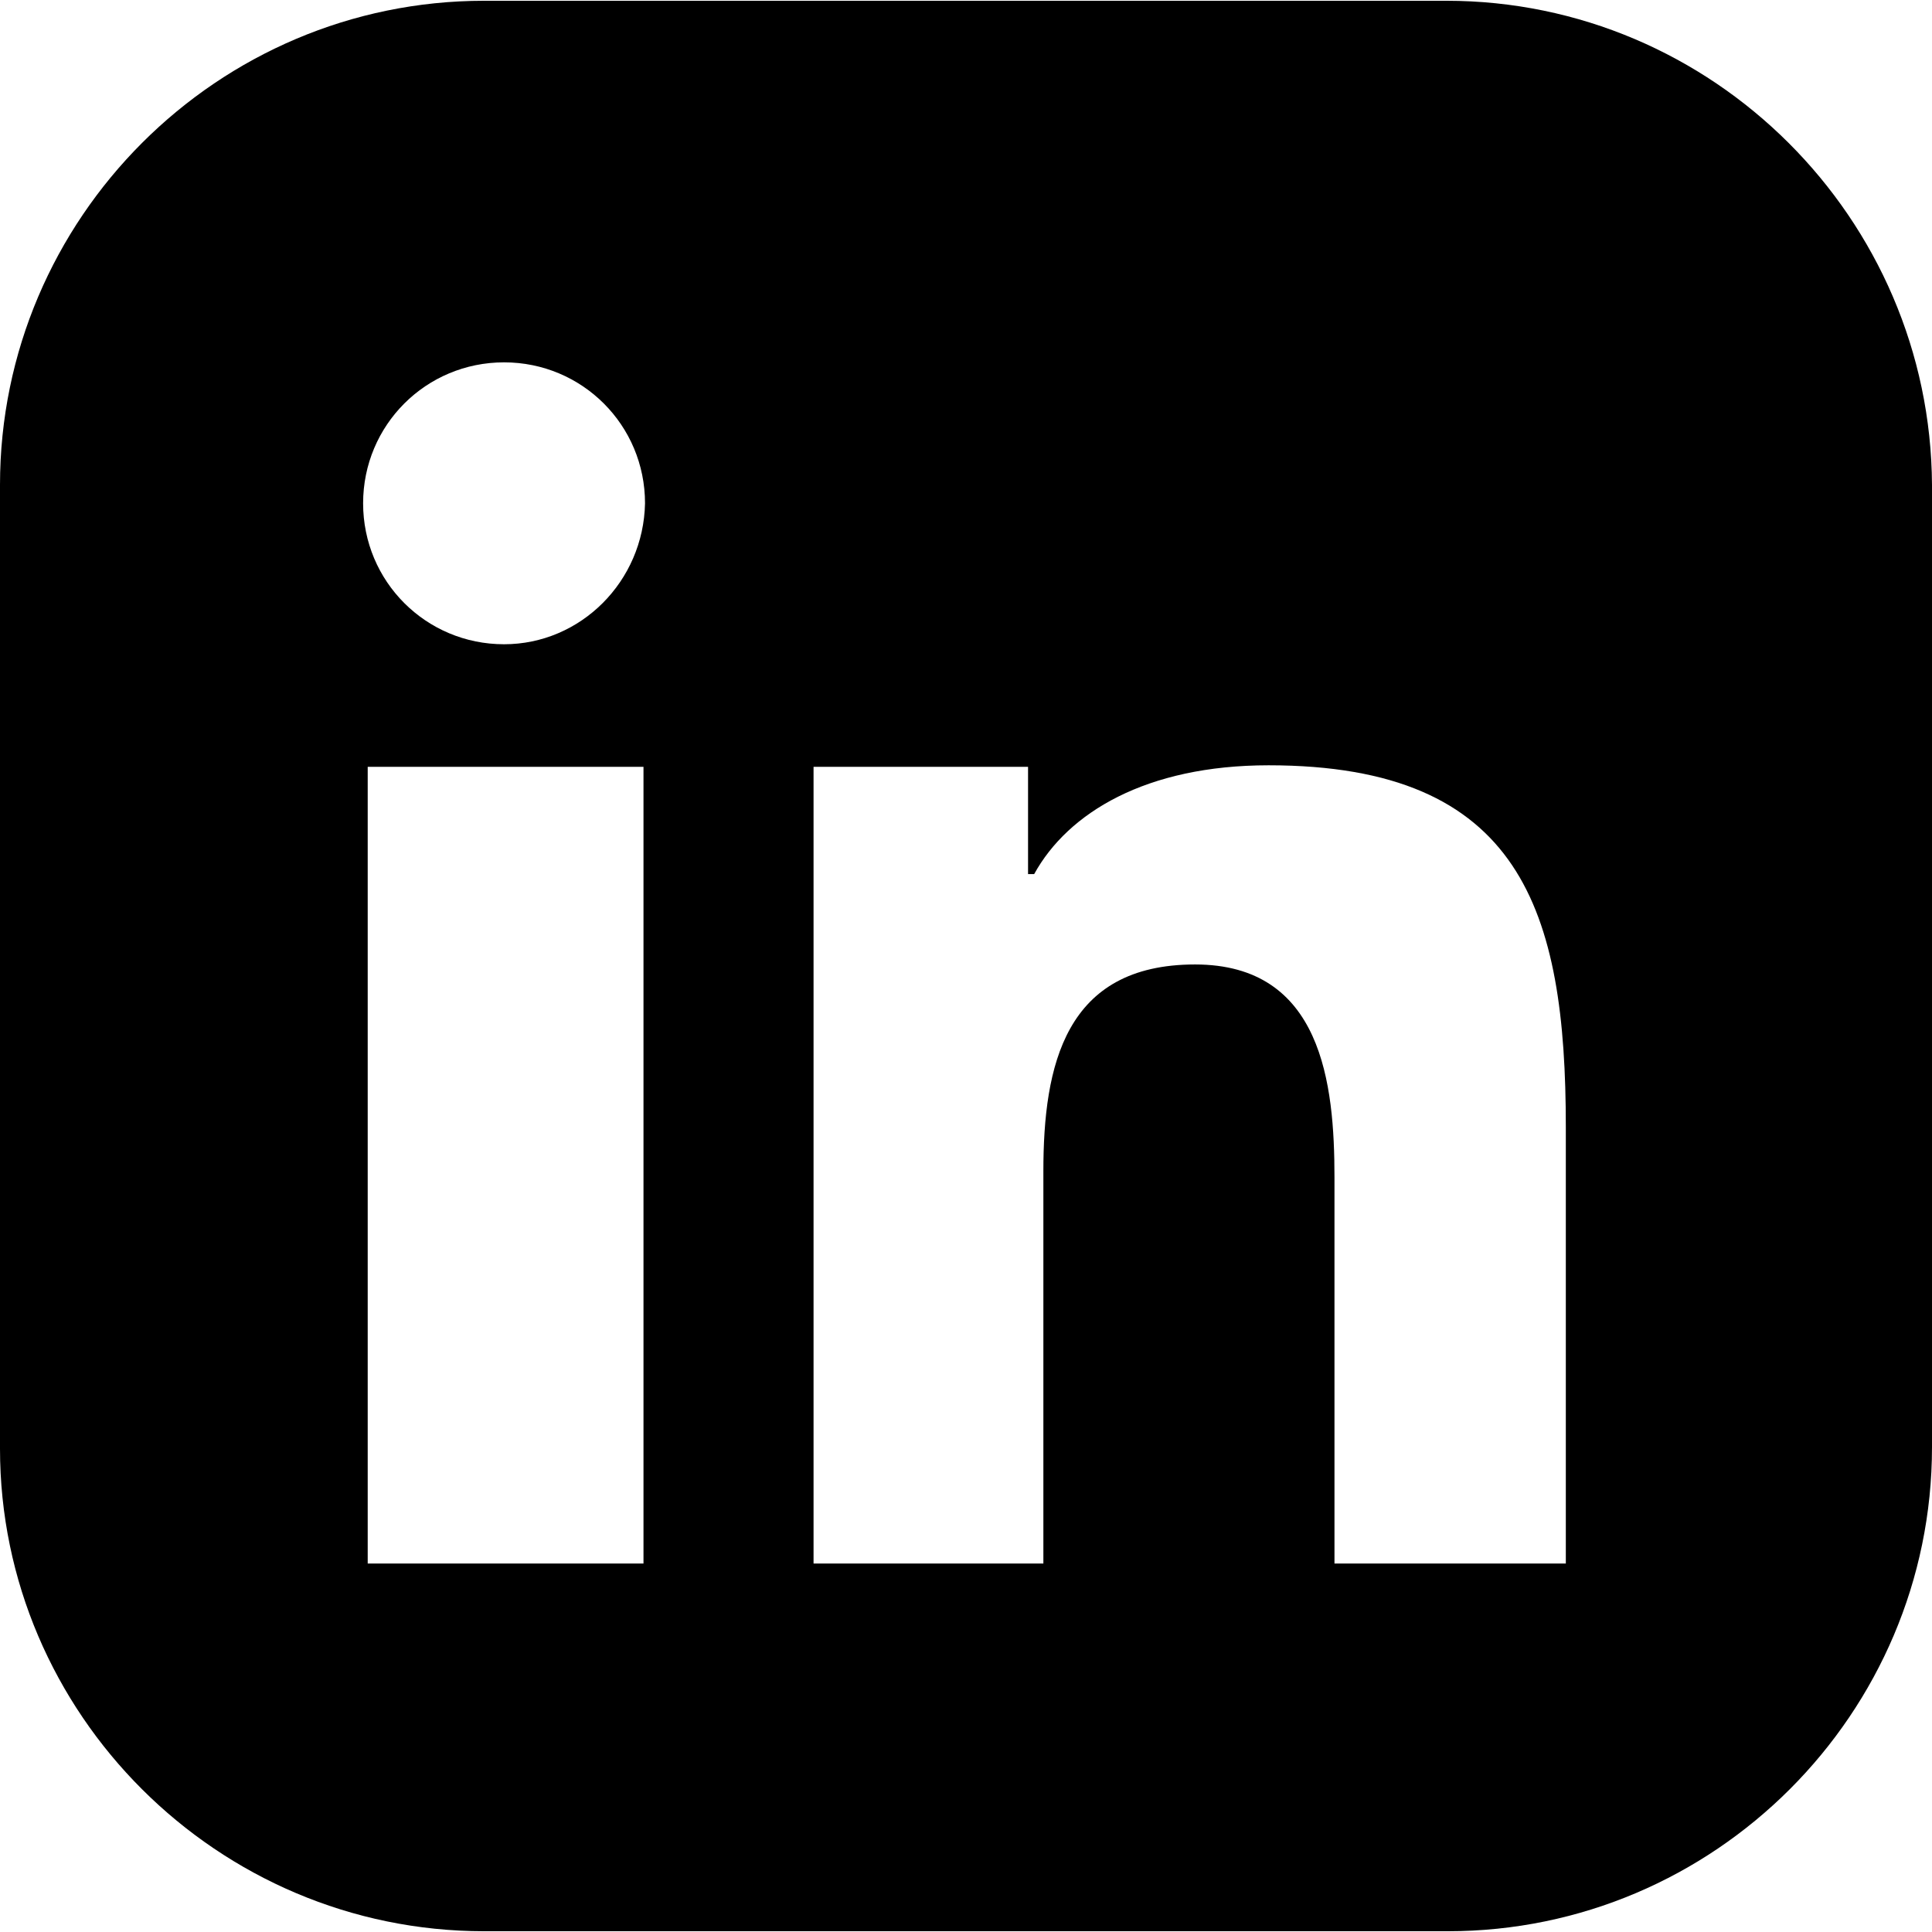
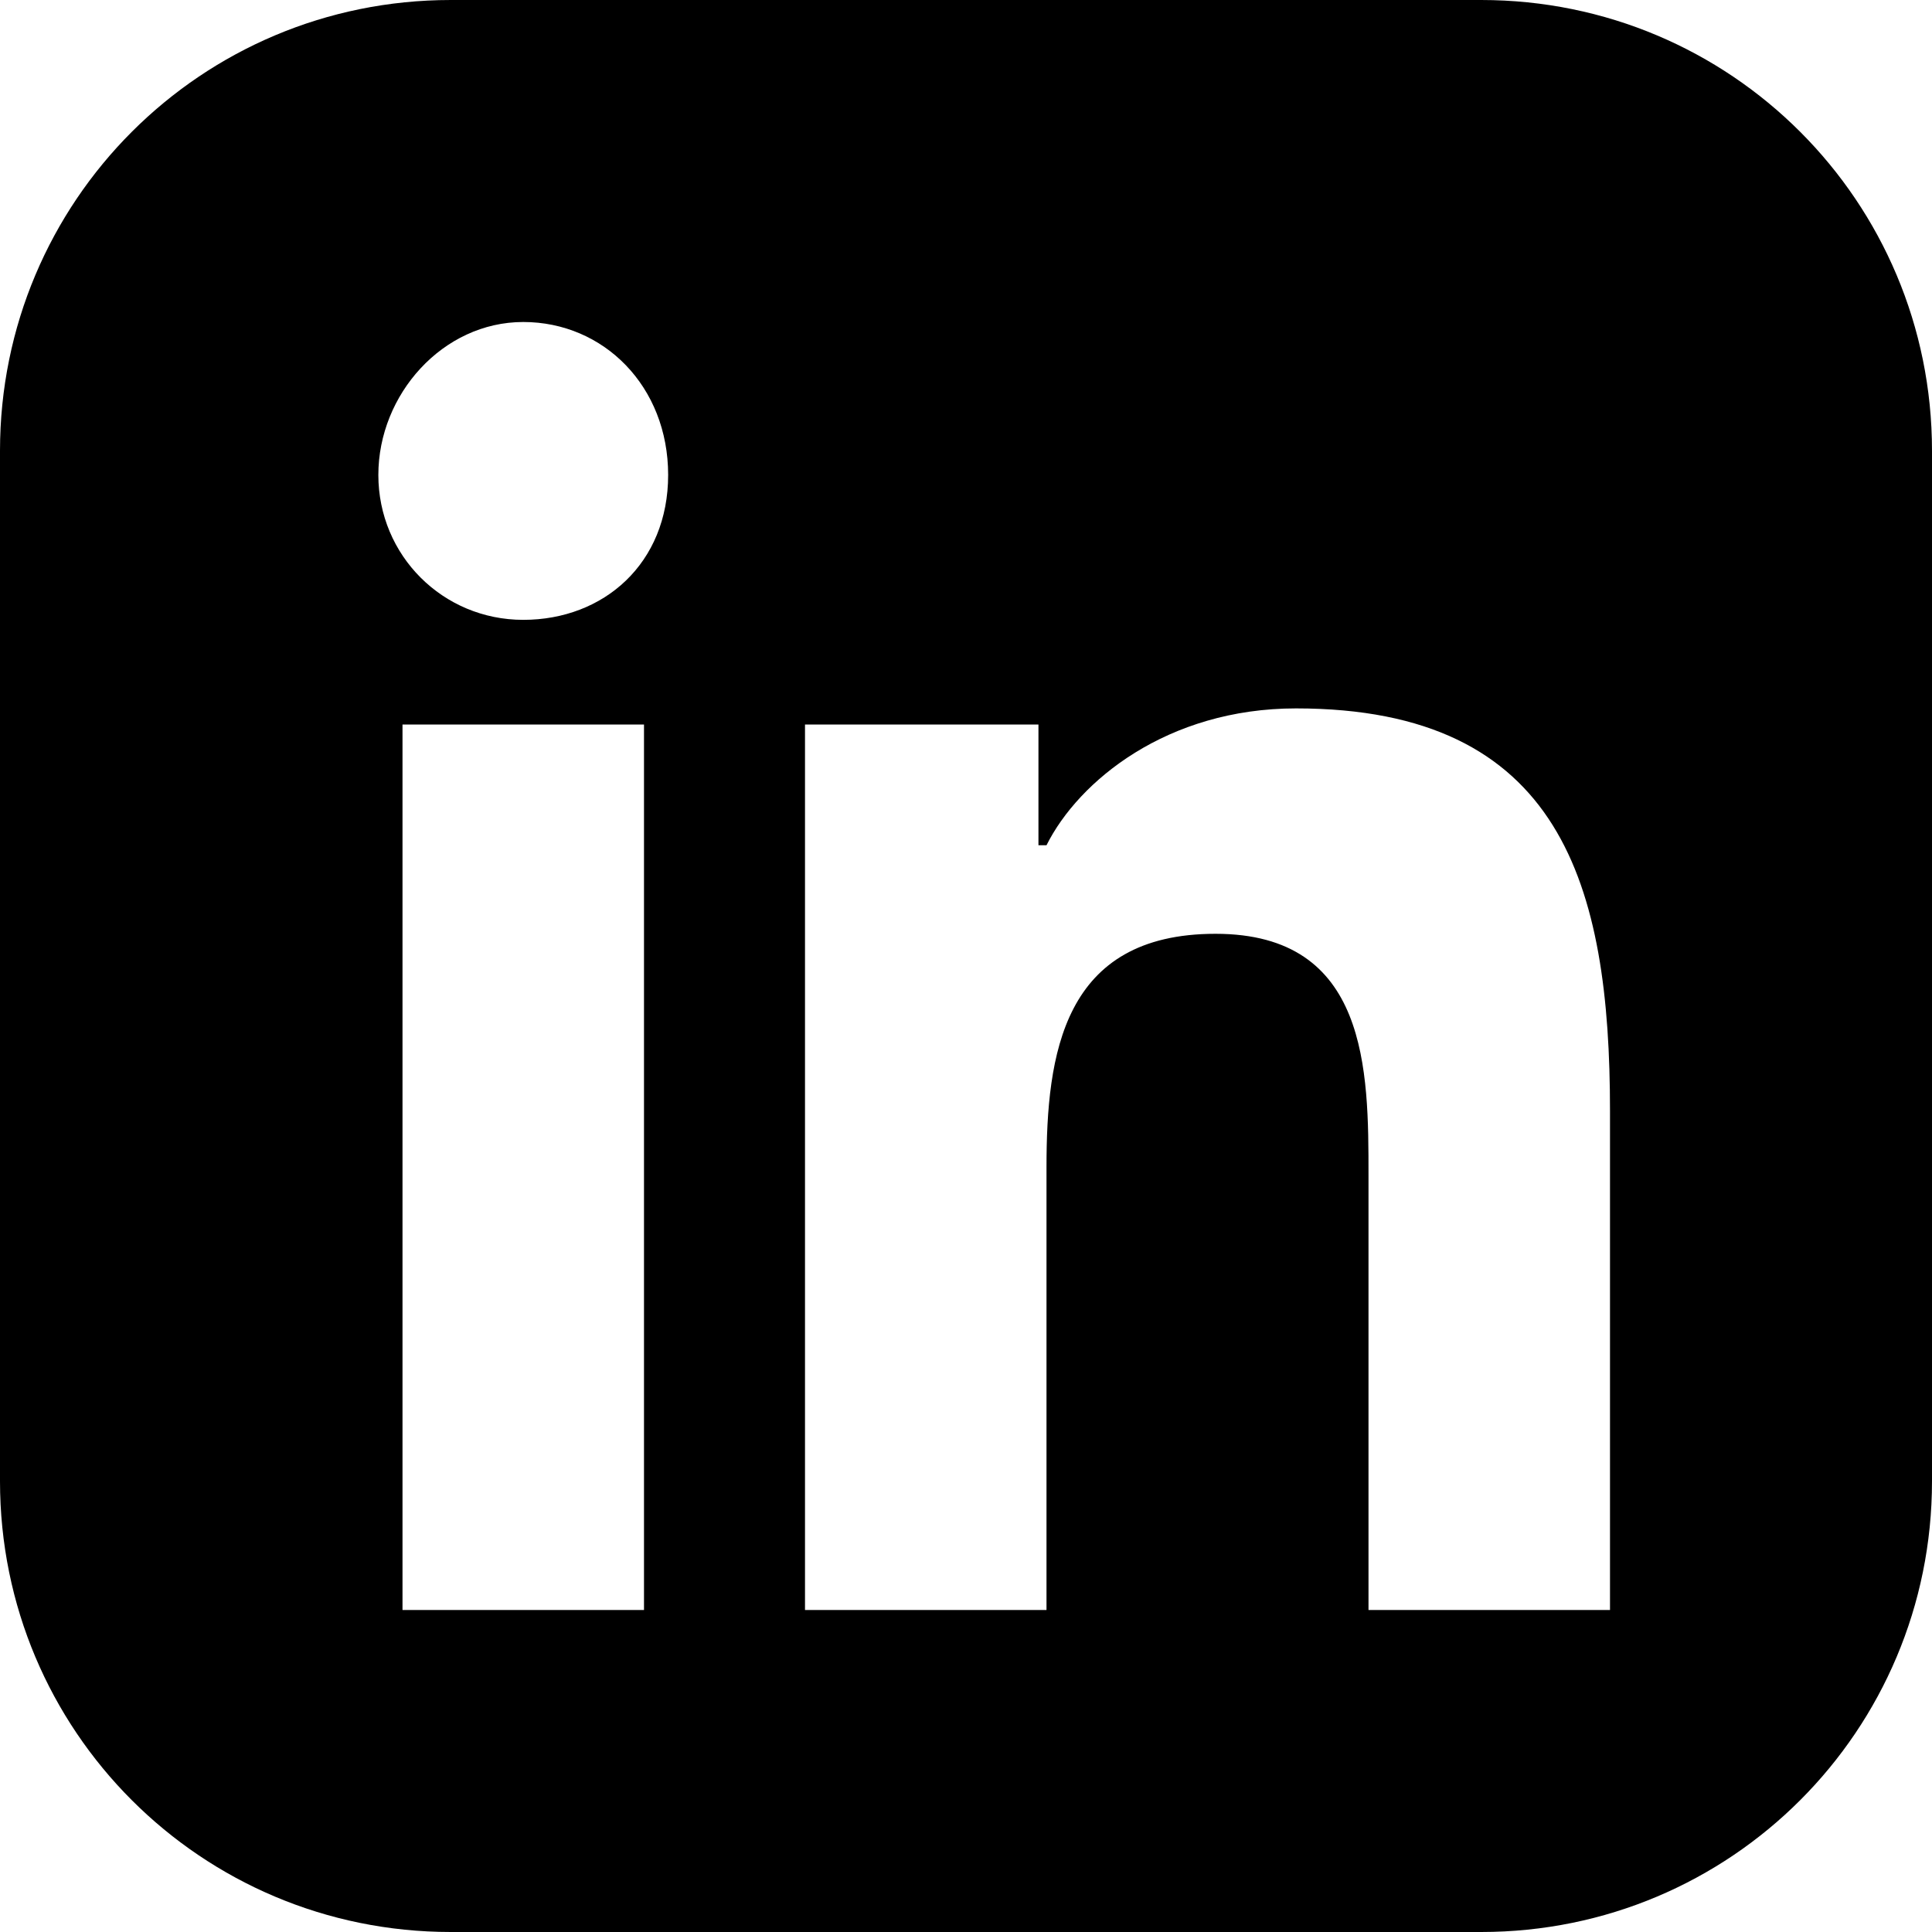
- <svg xmlns="http://www.w3.org/2000/svg" role="img" viewBox="0 0 504.4 504.4">
-   <path d="M377.6,0.2H126.4C56.8,0.2,0,57,0,126.6v251.6c0,69.2,56.8,126,126.4,126H378c69.6,0,126.4-56.8,126.4-126.4V126.6     C504,57,447.2,0.2,377.6,0.2z M168,408.2H96v-208h72V408.2z M131.6,168.2c-20.4,0-36.8-16.4-36.8-36.8     c0-20.4,16.4-36.8,36.8-36.8c20.4,0,36.8,16.4,36.8,36.8     C168,151.8,151.6,168.2,131.6,168.2z M408.4,408.2h-60V307.4     c0-24.4-3.2-55.6-36.4-55.6c-34,0-39.6,26.4-39.6,54v102.4h-60v-208h56v28h1.6     c8.8-16,29.2-28.4,61.2-28.4c66,0,77.6,38,77.6,94.4V408.2z" />
+ <svg xmlns="http://www.w3.org/2000/svg" role="img" viewBox="0 0 24 24">
+   <path d="M18.4 0H5.6C2.5 0 0 2.5 0 5.6v12.8C0 21.5 2.5 24 5.6 24h12.8c3.1 0 5.6-2.5 5.6-5.6V5.6C24 2.5 21.5 0 18.4 0zM8 20H5V9h3v11zM6.5 7.7C5.5 7.7 4.7 6.9 4.7 5.9S5.5 4 6.5 4s1.8.8 1.8 1.9-.8 1.8-1.8 1.8zM20 20h-3v-5.4c0-1.3 0-3-1.9-3s-2.1 1.5-2.1 2.9V20h-3V9h2.9v1.5h.1c.4-.8 1.5-1.7 3.1-1.7 3.3 0 3.9 2.2 3.9 5V20z" />
</svg>
